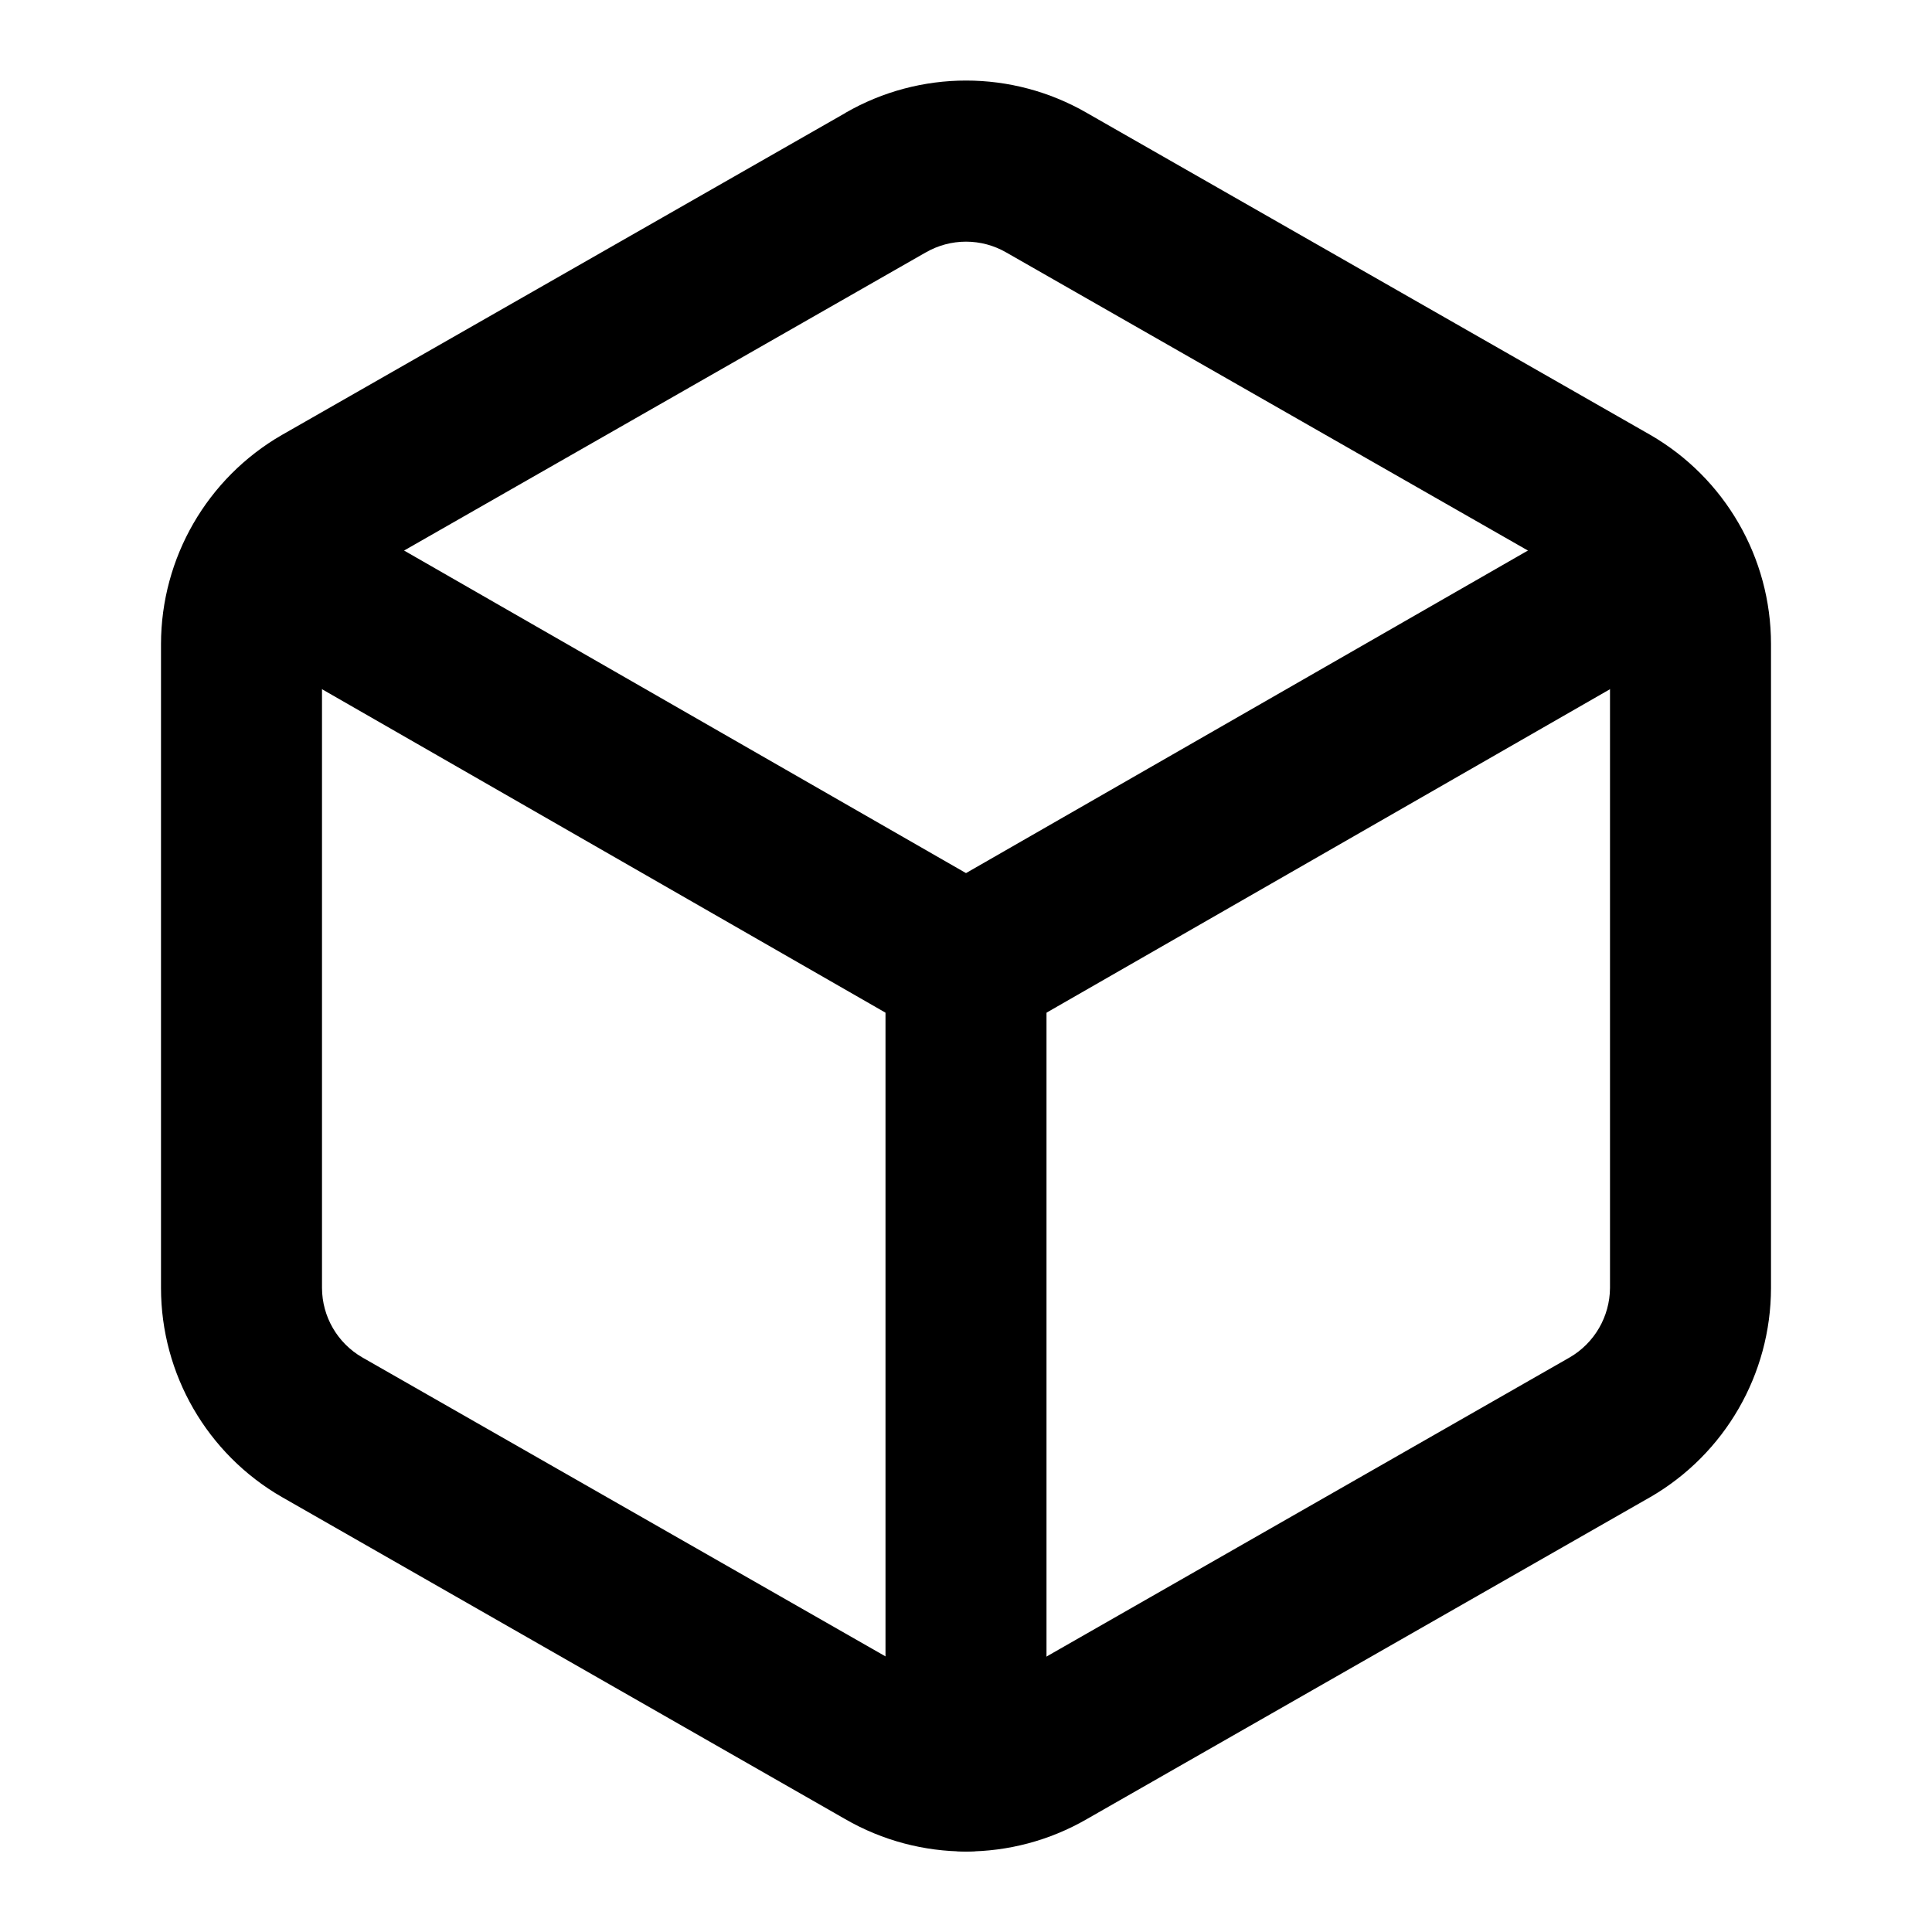
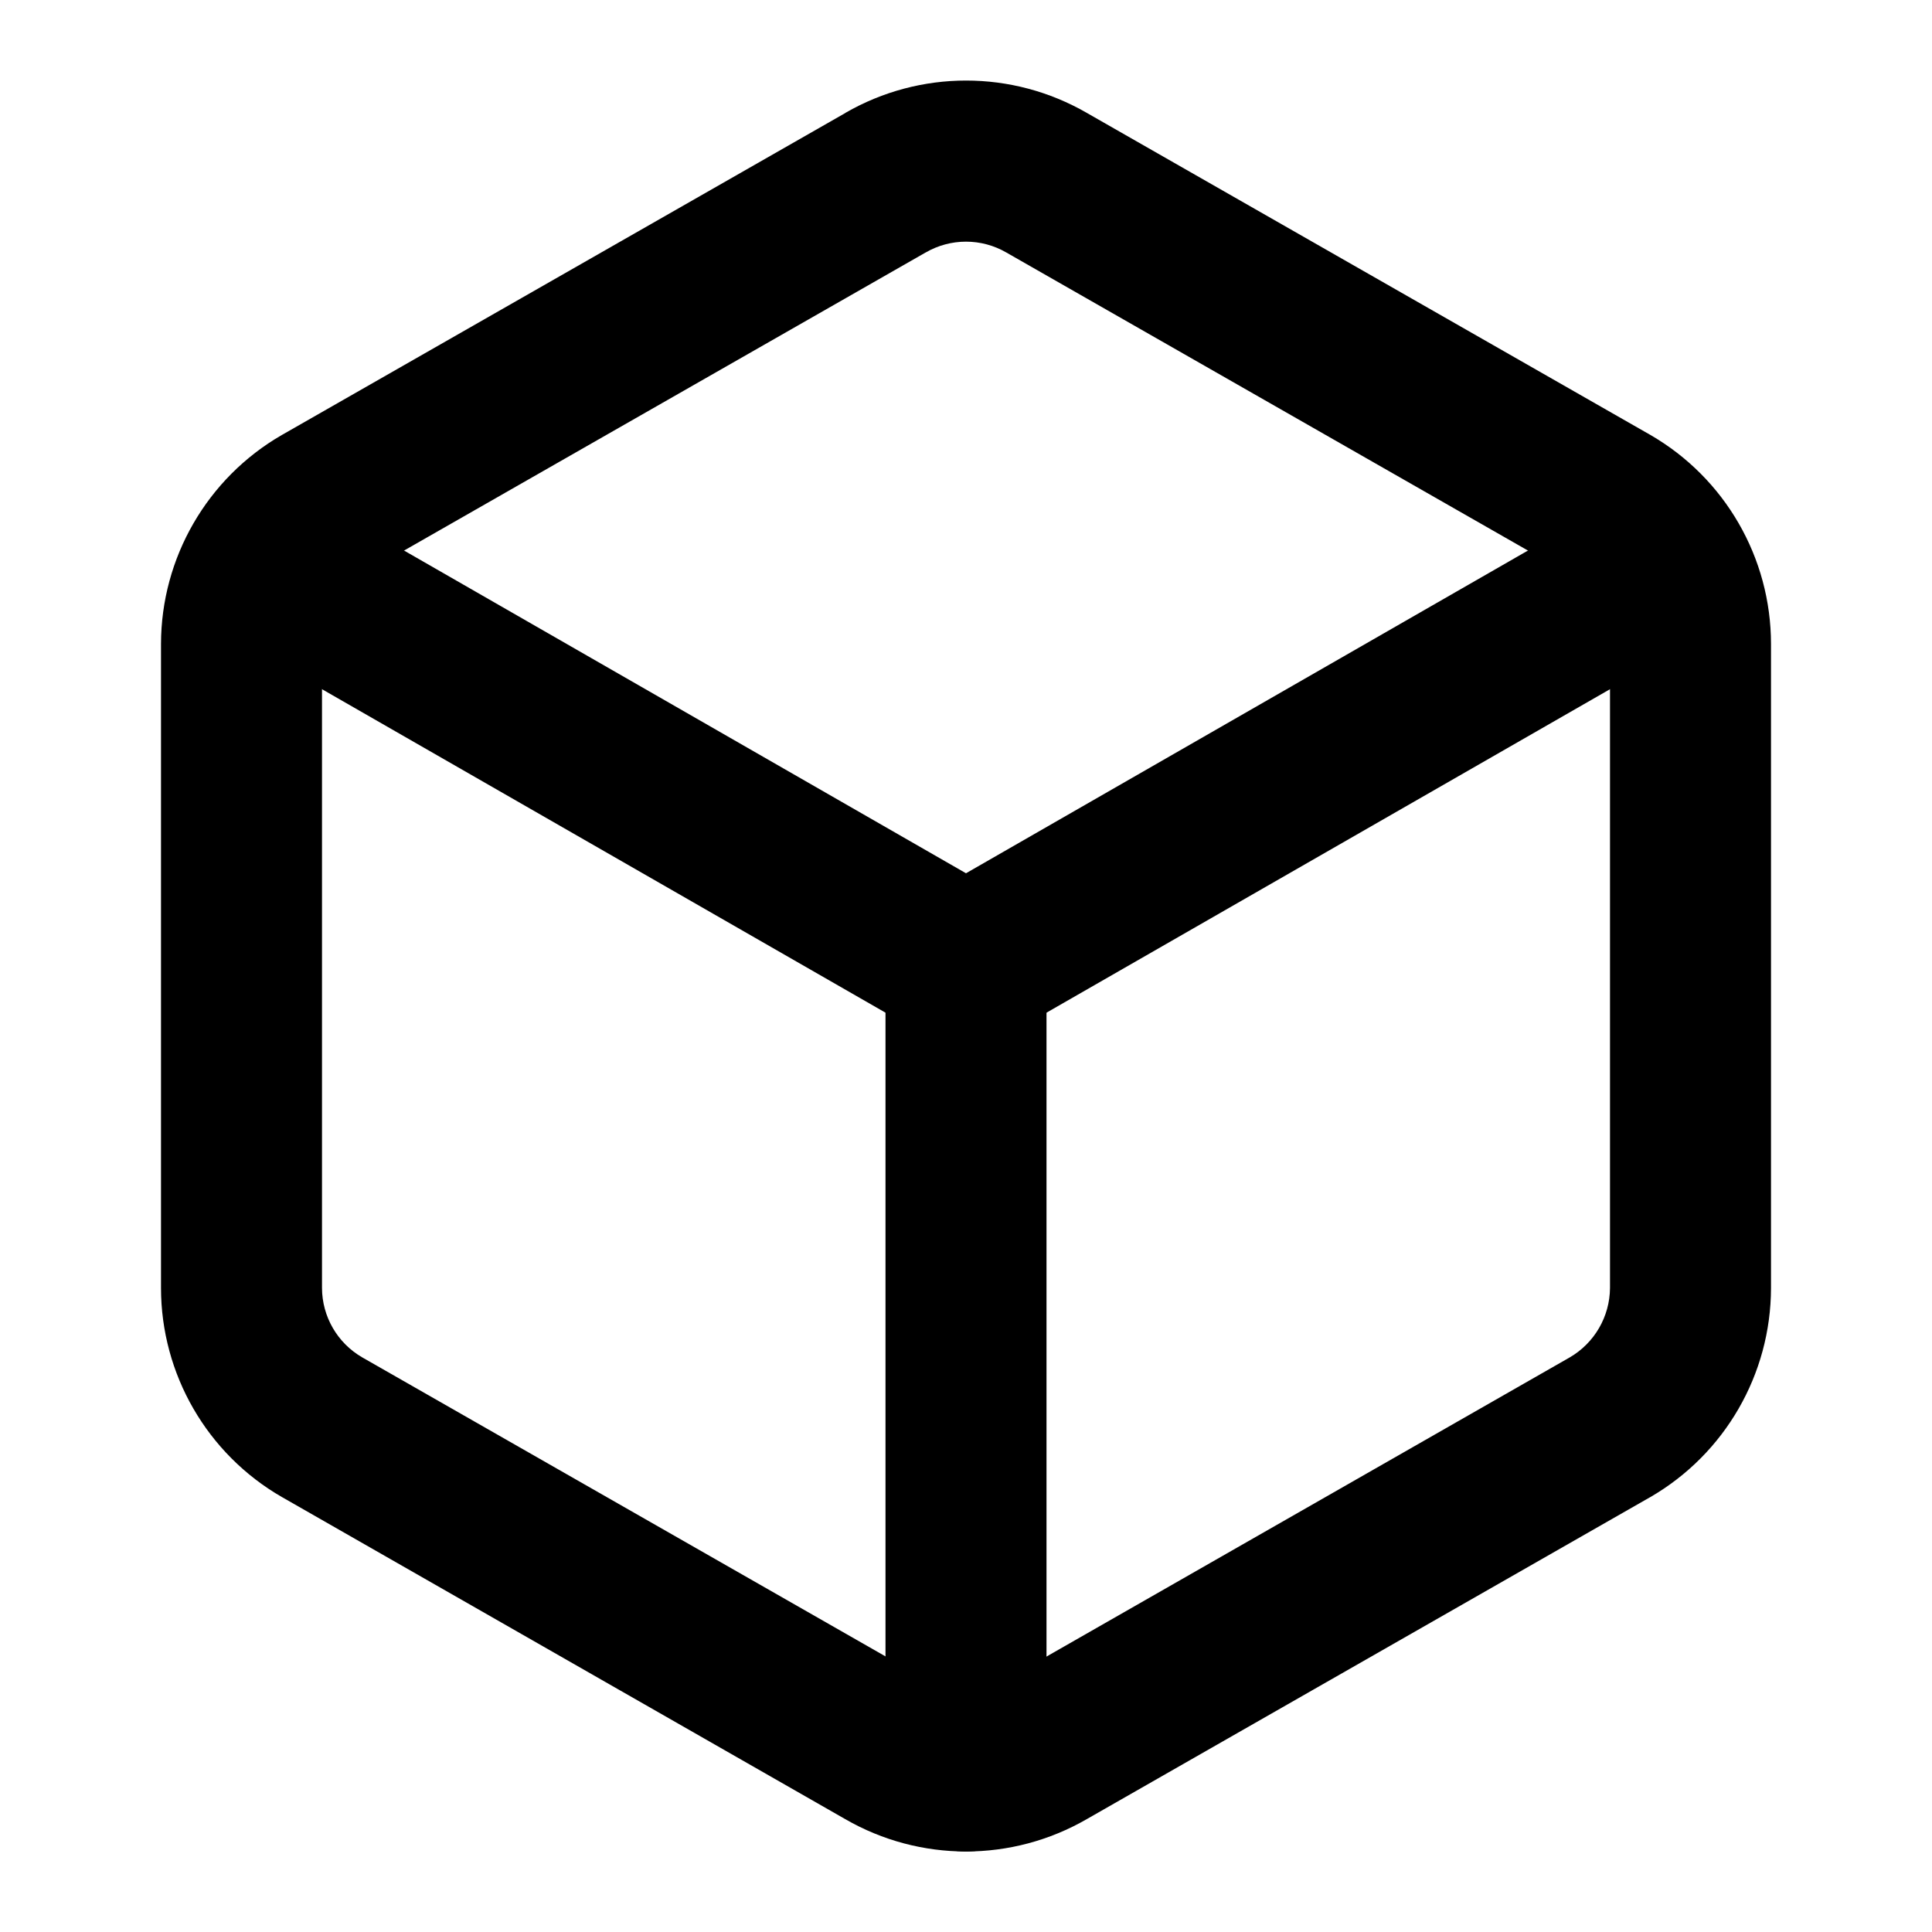
<svg xmlns="http://www.w3.org/2000/svg" width="12" height="12" fill="none" viewBox="0 0 12 12">
  <path fill="#000" fill-rule="evenodd" d="M5.251.701a1.5 1.5 0 0 1 1.499 0l3.5 2A1.5 1.5 0 0 1 11 4v4a1.503 1.503 0 0 1-.75 1.299l-.002.001-3.498 1.999a1.5 1.5 0 0 1-1.5 0l-3.498-2-.002-.001A1.5 1.5 0 0 1 1 8V4a1.502 1.502 0 0 1 .75-1.298l.002-.001 3.5-2Zm.749.8a.5.5 0 0 0-.25.067l-.002.001L2.25 3.568A.503.503 0 0 0 2 4v4a.5.5 0 0 0 .25.431s-.001 0 0 0l3.5 2a.5.5 0 0 0 .5 0h.002l3.498-2s0 .001 0 0A.503.503 0 0 0 10 8V4a.5.5 0 0 0-.25-.432l-3.5-2A.5.5 0 0 0 6 1.501Z" clip-rule="evenodd" />
-   <path fill="#000" fill-rule="evenodd" d="M1.211 3.251a.5.5 0 0 1 .683-.185L6 5.423l4.106-2.357a.5.5 0 1 1 .498.868l-4.355 2.5a.5.5 0 0 1-.498 0l-4.355-2.5a.5.5 0 0 1-.185-.683Z" clip-rule="evenodd" />
+   <path fill="#000" fill-rule="evenodd" d="M1.211 3.251a.5.5 0 0 1 .683-.185L6 5.424l4.106-2.358a.5.5 0 1 1 .498.868l-4.355 2.5a.5.5 0 0 1-.498 0l-4.355-2.5a.5.5 0 0 1-.185-.683Z" clip-rule="evenodd" />
  <path fill="#000" fill-rule="evenodd" d="M6 5.5a.5.5 0 0 1 .5.5v5a.5.5 0 0 1-1 0V6a.5.5 0 0 1 .5-.5Z" clip-rule="evenodd" />
</svg>
